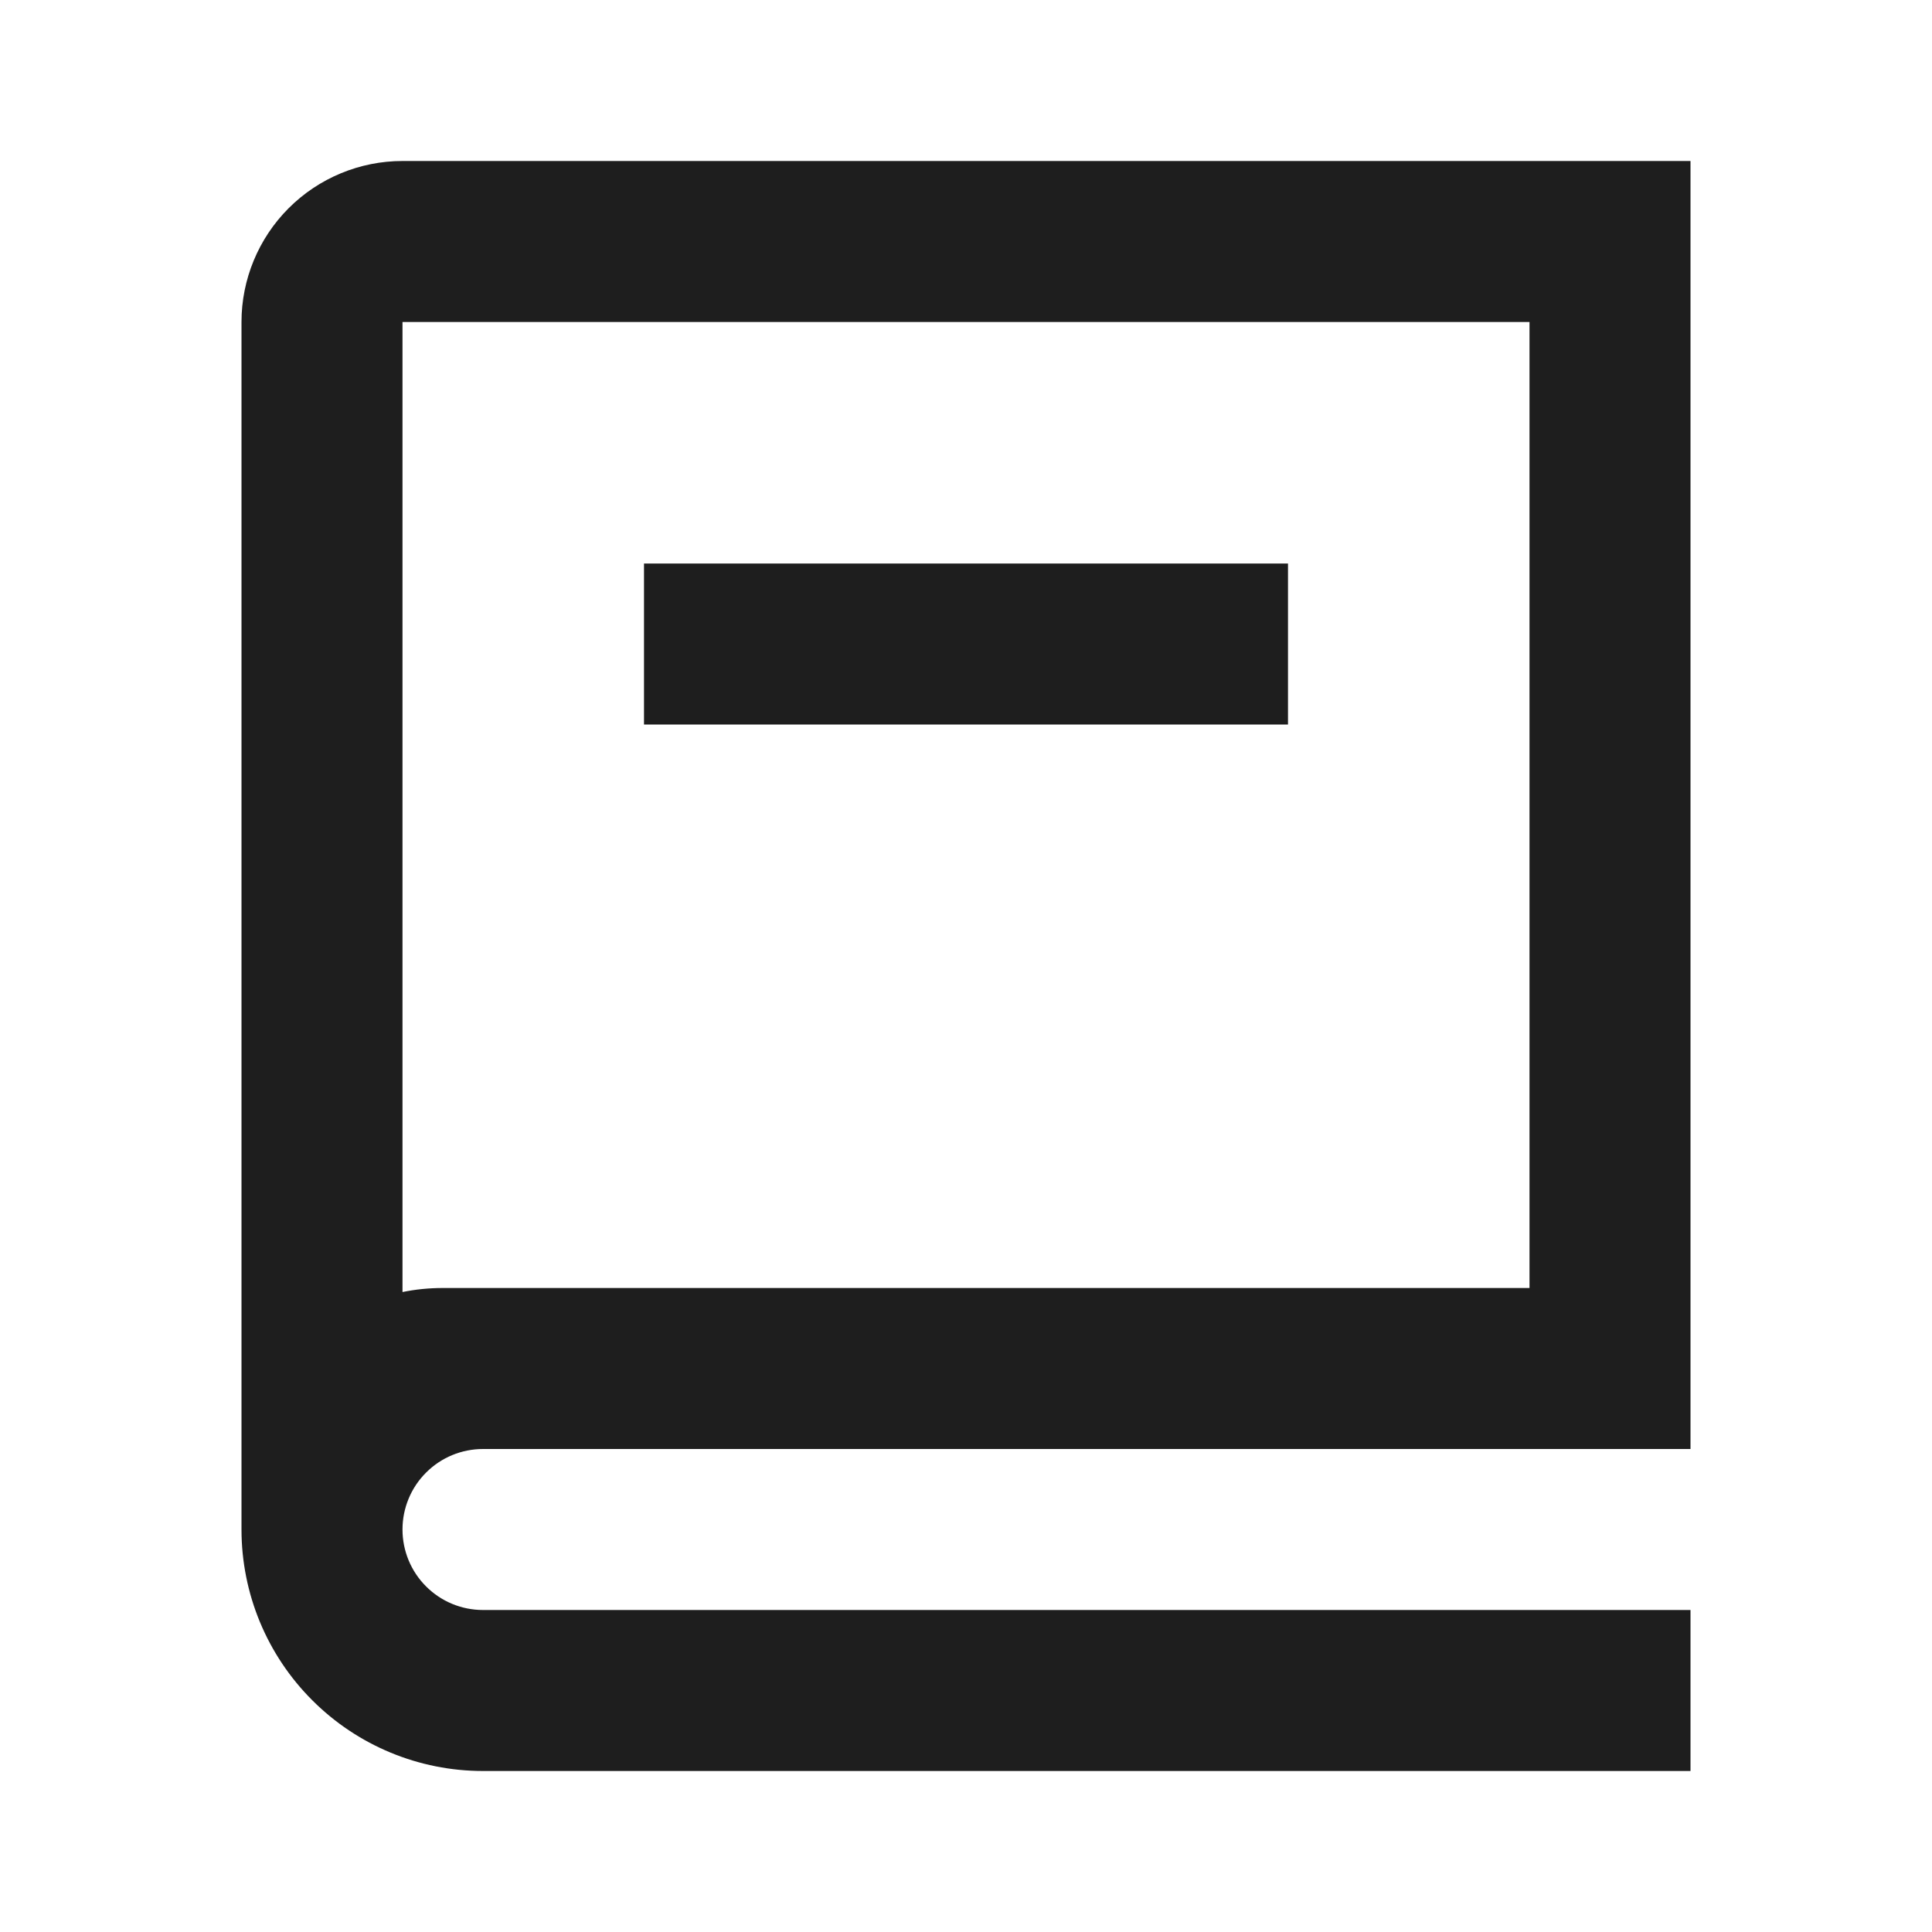
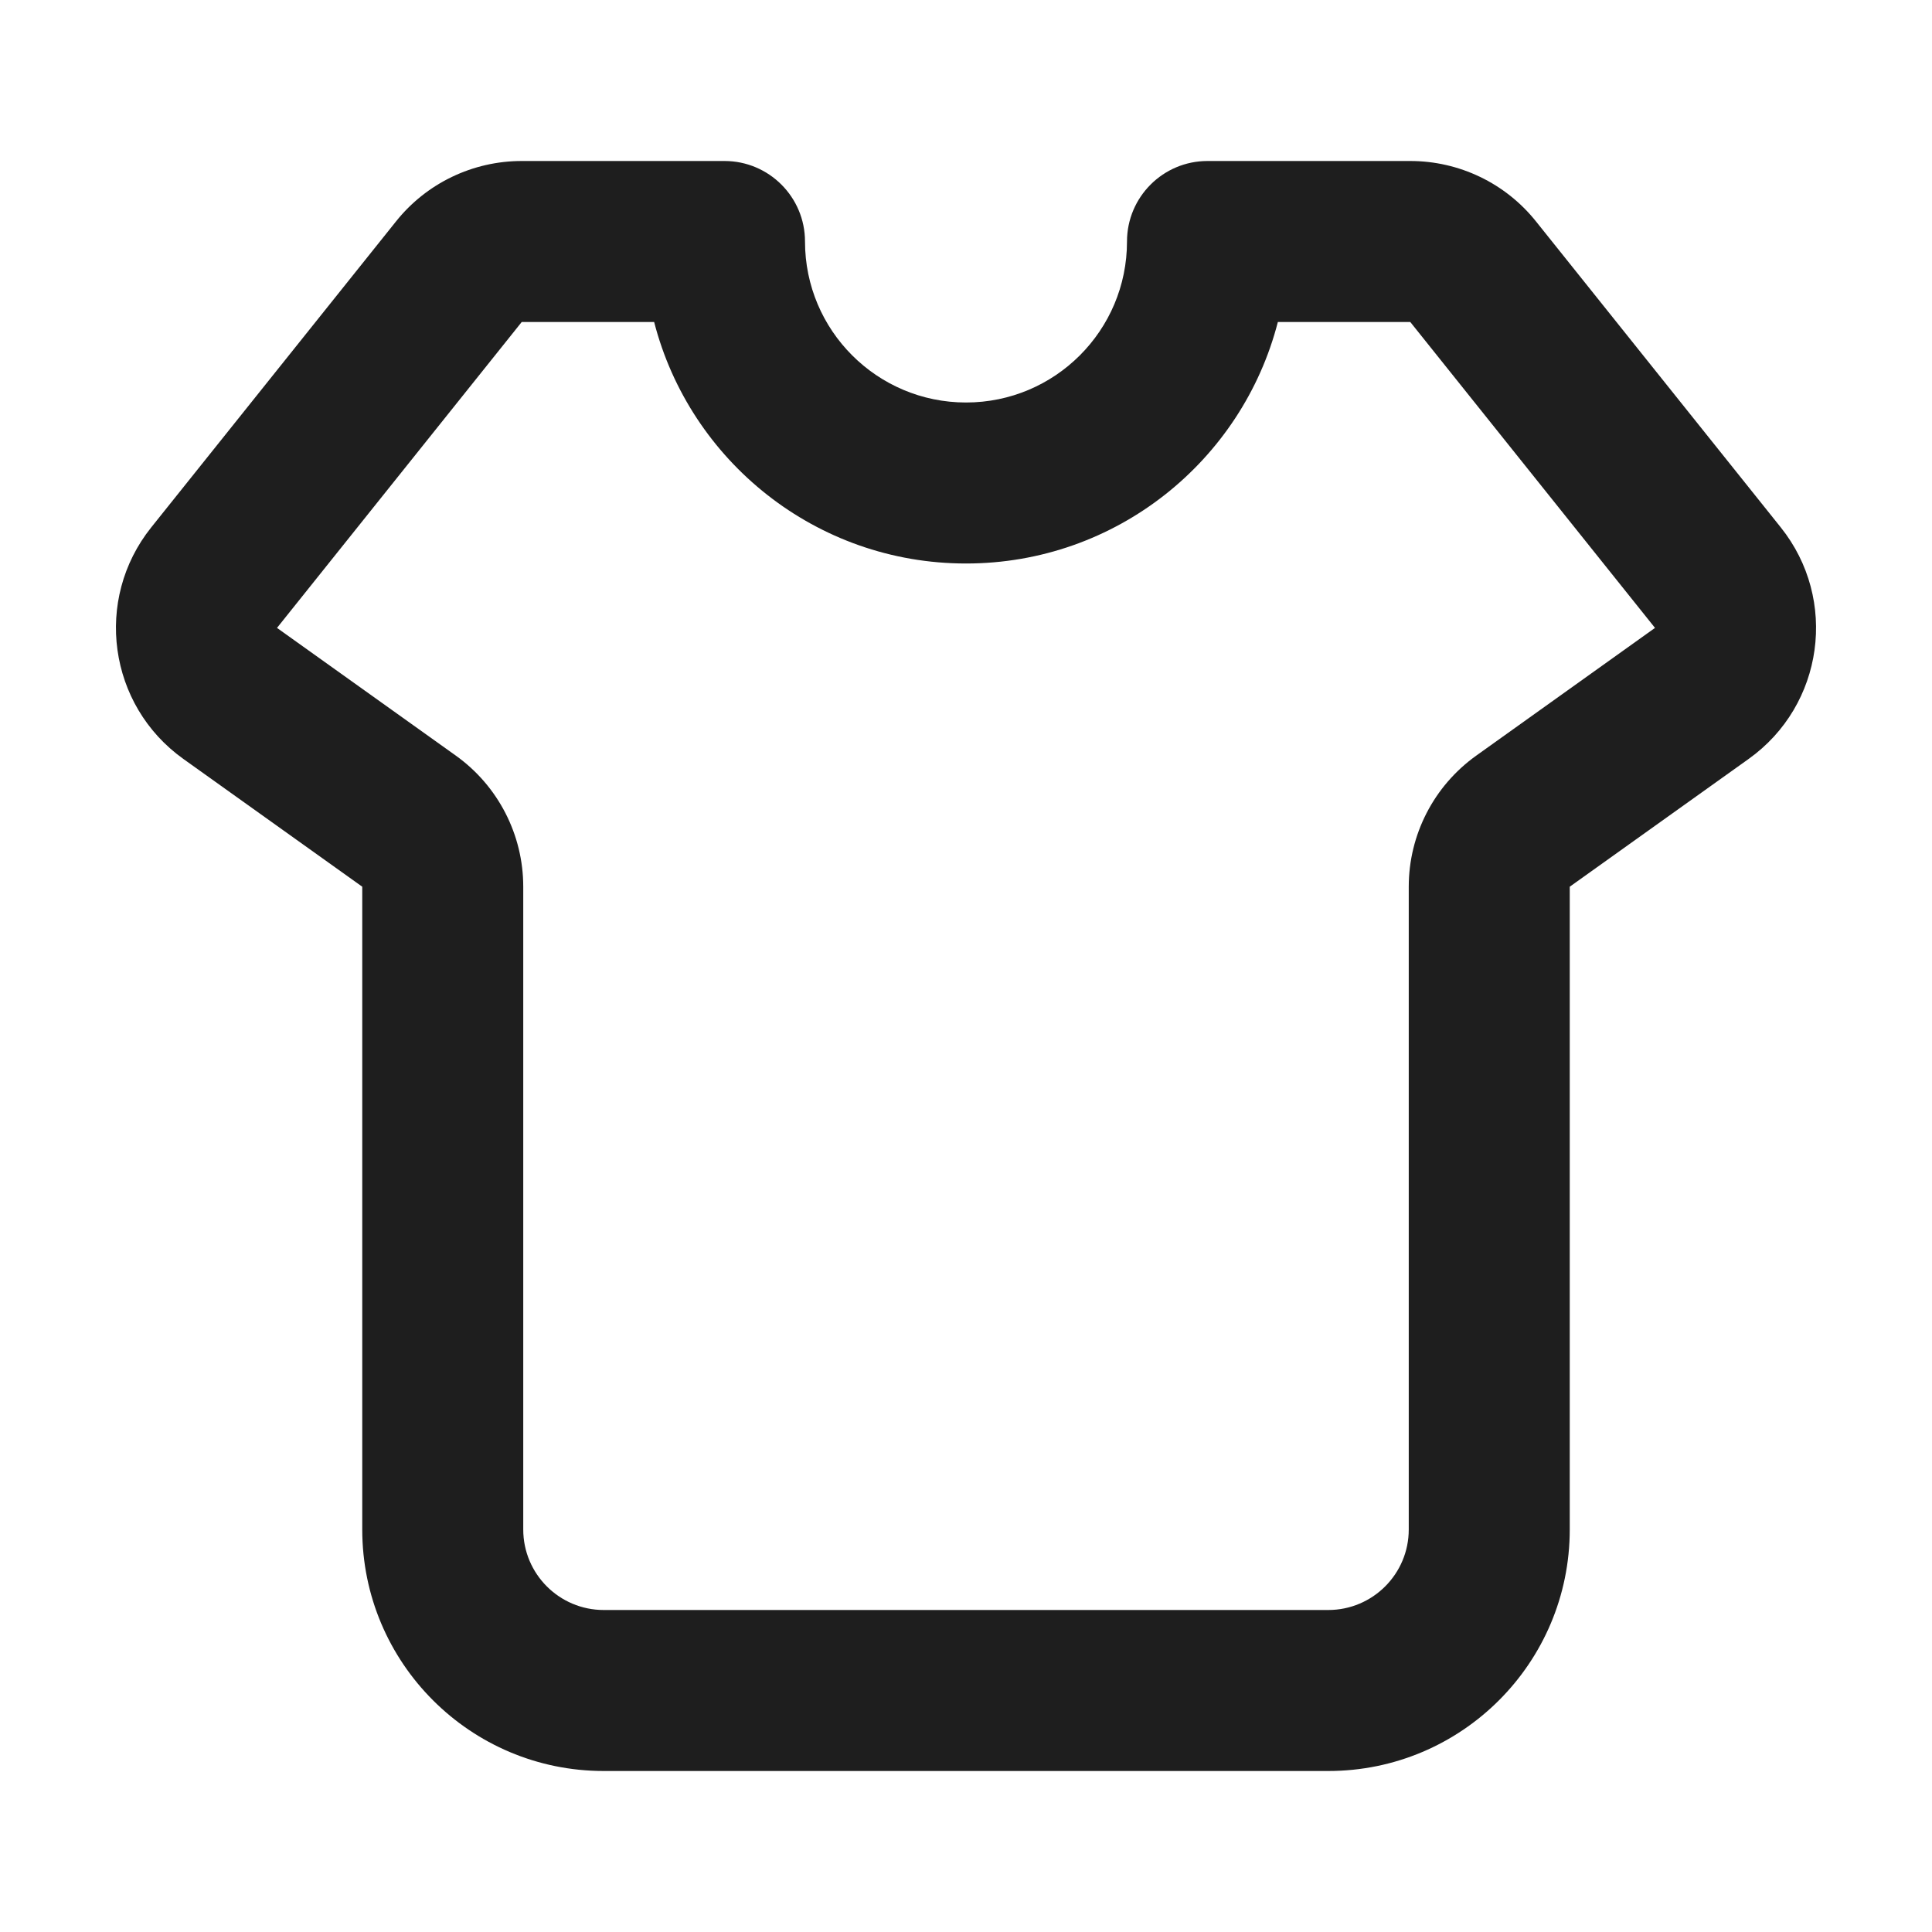
<svg xmlns="http://www.w3.org/2000/svg" width="24" height="24" viewBox="0 0 24 24" fill="none">
-   <path d="M21 18H6C5.735 18 5.48 18.105 5.293 18.293C5.105 18.48 5 18.735 5 19C5 19.265 5.105 19.52 5.293 19.707C5.48 19.895 5.735 20 6 20H21V22H6C5.204 22 4.441 21.684 3.879 21.121C3.316 20.559 3 19.796 3 19V4C3 3.47 3.211 2.961 3.586 2.586C3.961 2.211 4.47 2 5 2H21V18ZM5 16.05C5.162 16.017 5.329 16 5.5 16H19V4H5V16.05ZM16 9H8V7H16V9Z" fill="black" fill-opacity="0.88" />
+   <path fill-rule="evenodd" clip-rule="evenodd" d="M4.919 2.751C5.298 2.276 5.873 2 6.481 2H9C9.552 2 10 2.448 10 3C10 4.105 10.896 5 12 5C13.105 5 14 4.105 14 3C14 2.448 14.448 2 15 2H17.519C18.127 2 18.702 2.276 19.081 2.751L22.121 6.551C22.838 7.447 22.656 8.761 21.722 9.428L19.5 11.015V19C19.5 20.657 18.157 22 16.5 22H7.5C5.843 22 4.5 20.657 4.5 19L4.5 11.015L2.278 9.428C1.344 8.761 1.162 7.447 1.879 6.551L4.919 2.751ZM8.126 4L6.481 4L3.441 7.8L5.663 9.387C6.188 9.763 6.5 10.369 6.5 11.015V19C6.5 19.552 6.948 20 7.5 20H16.5C17.052 20 17.5 19.552 17.5 19V11.015C17.5 10.369 17.812 9.763 18.338 9.387L20.559 7.8L17.519 4H15.874C15.43 5.725 13.864 7 12 7C10.136 7 8.57 5.725 8.126 4Z" fill="black" fill-opacity="0.88" />
</svg>
